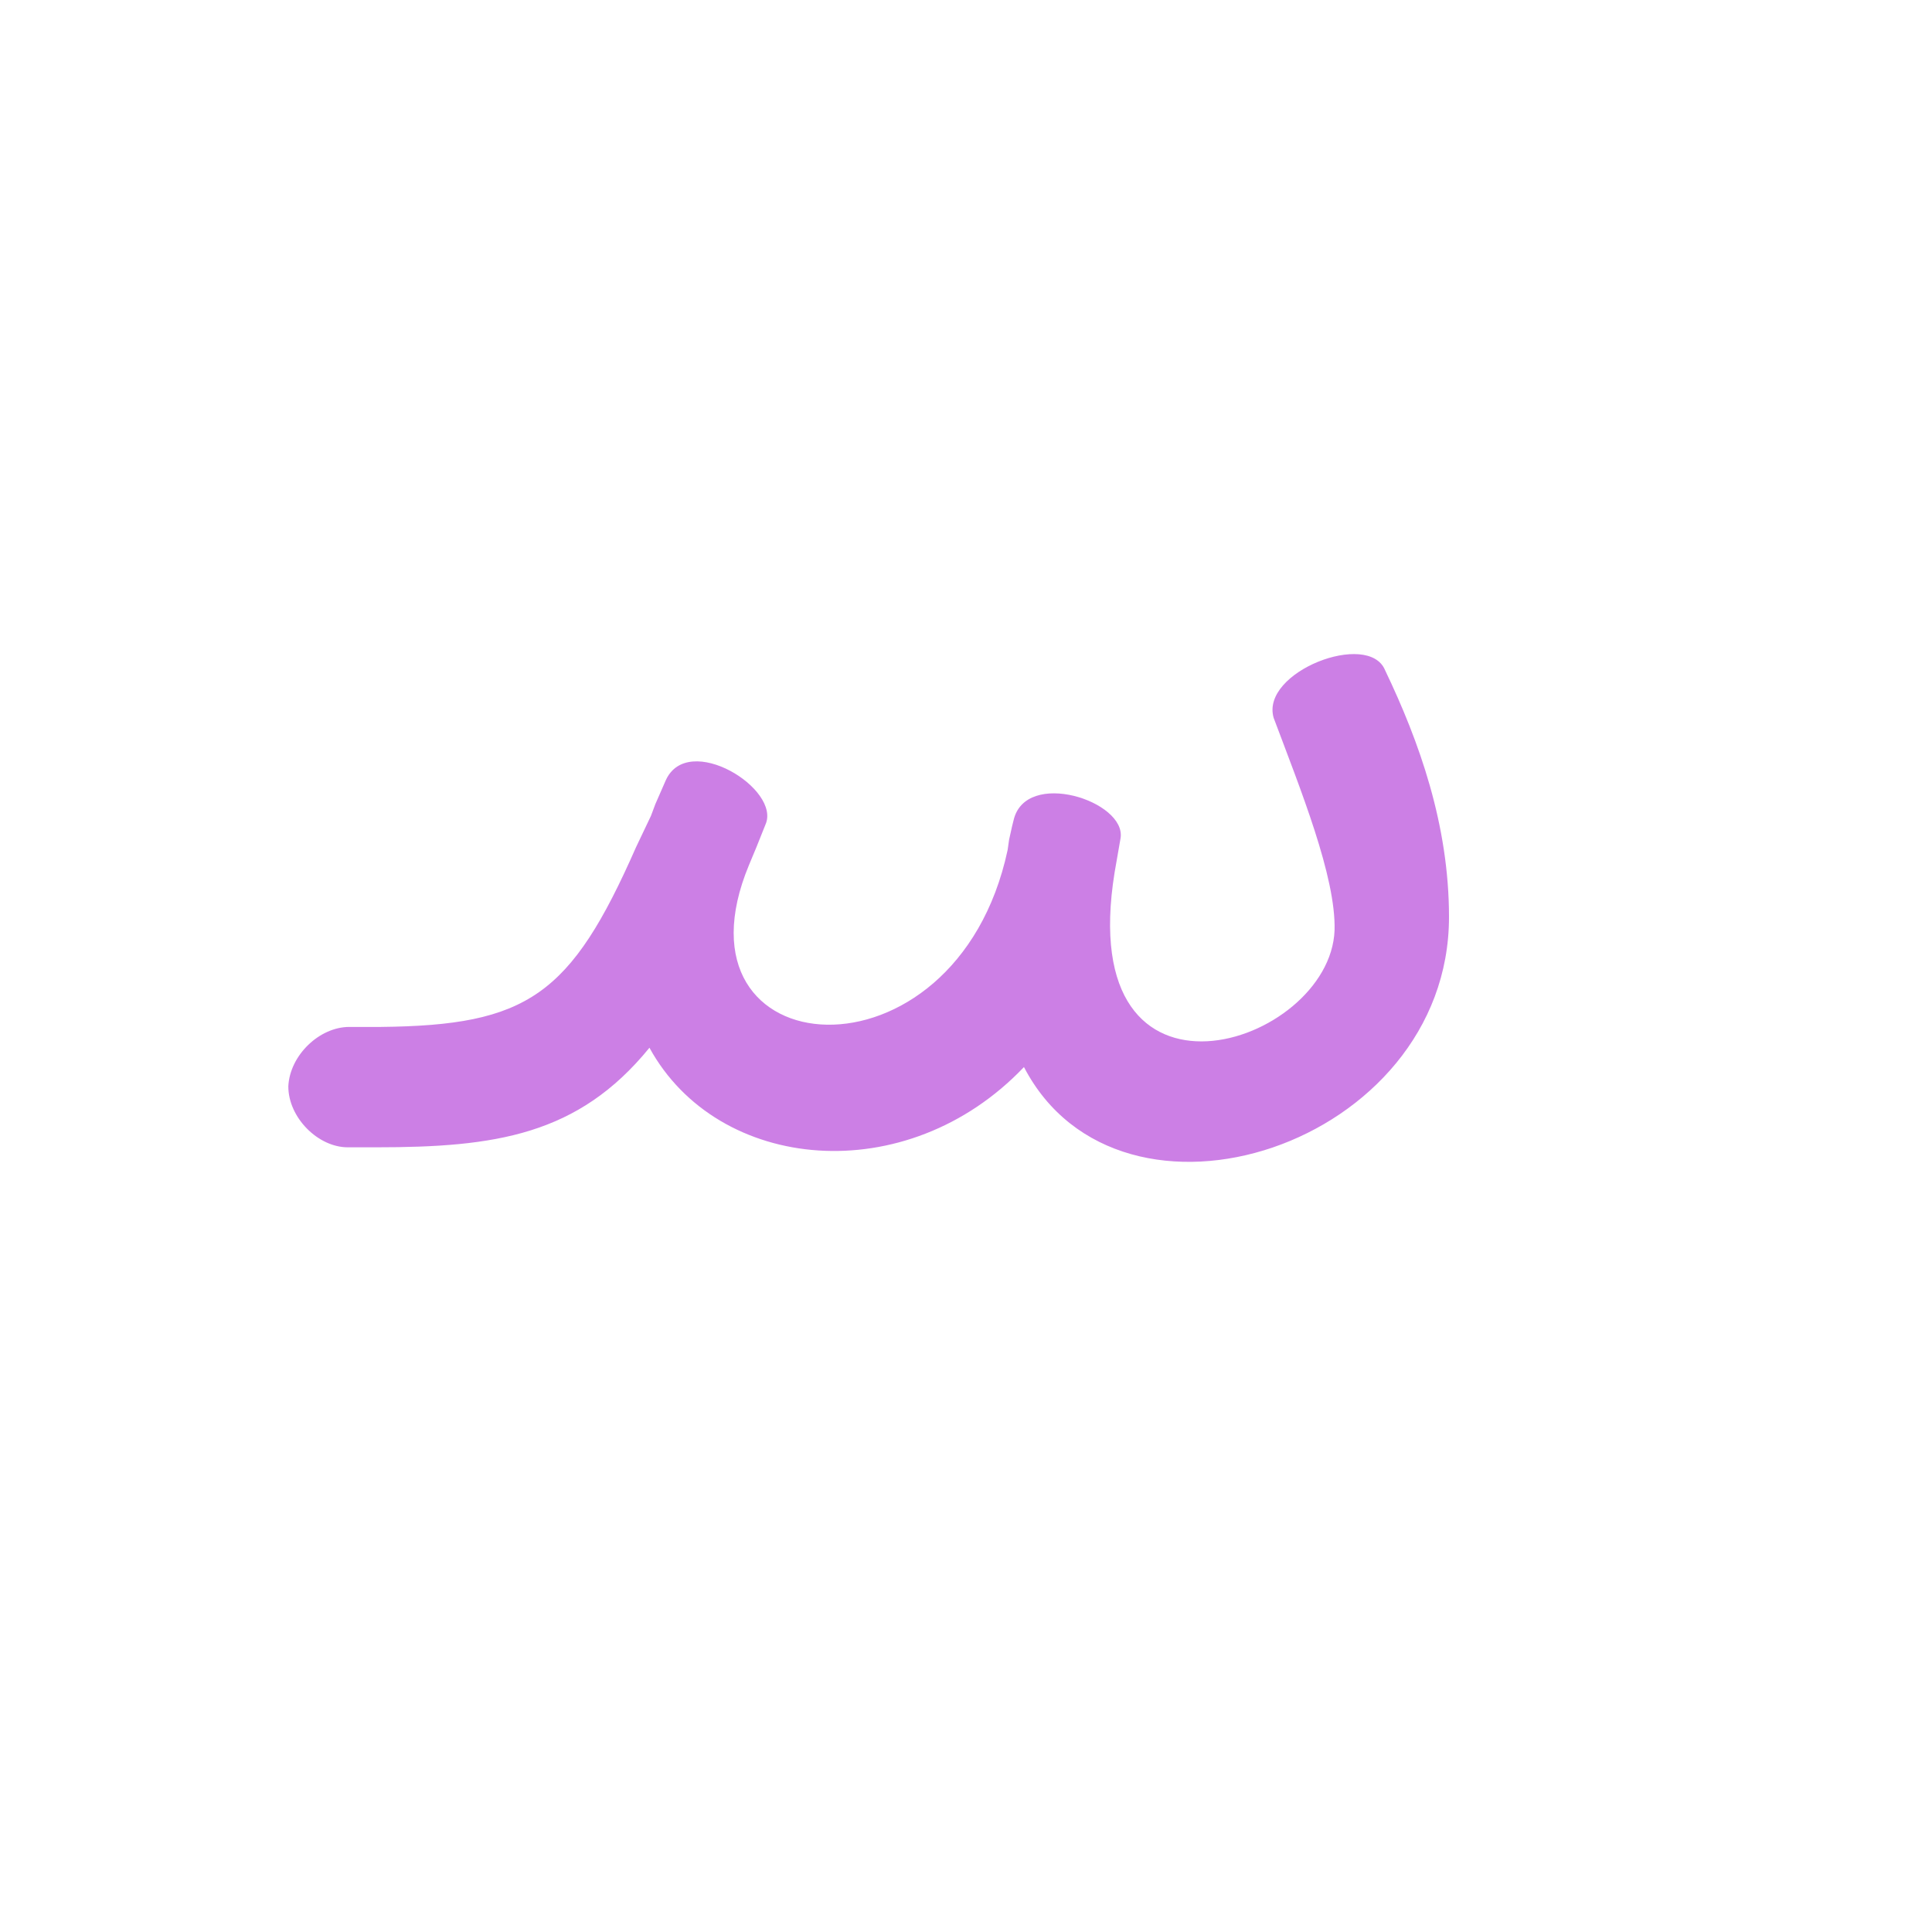
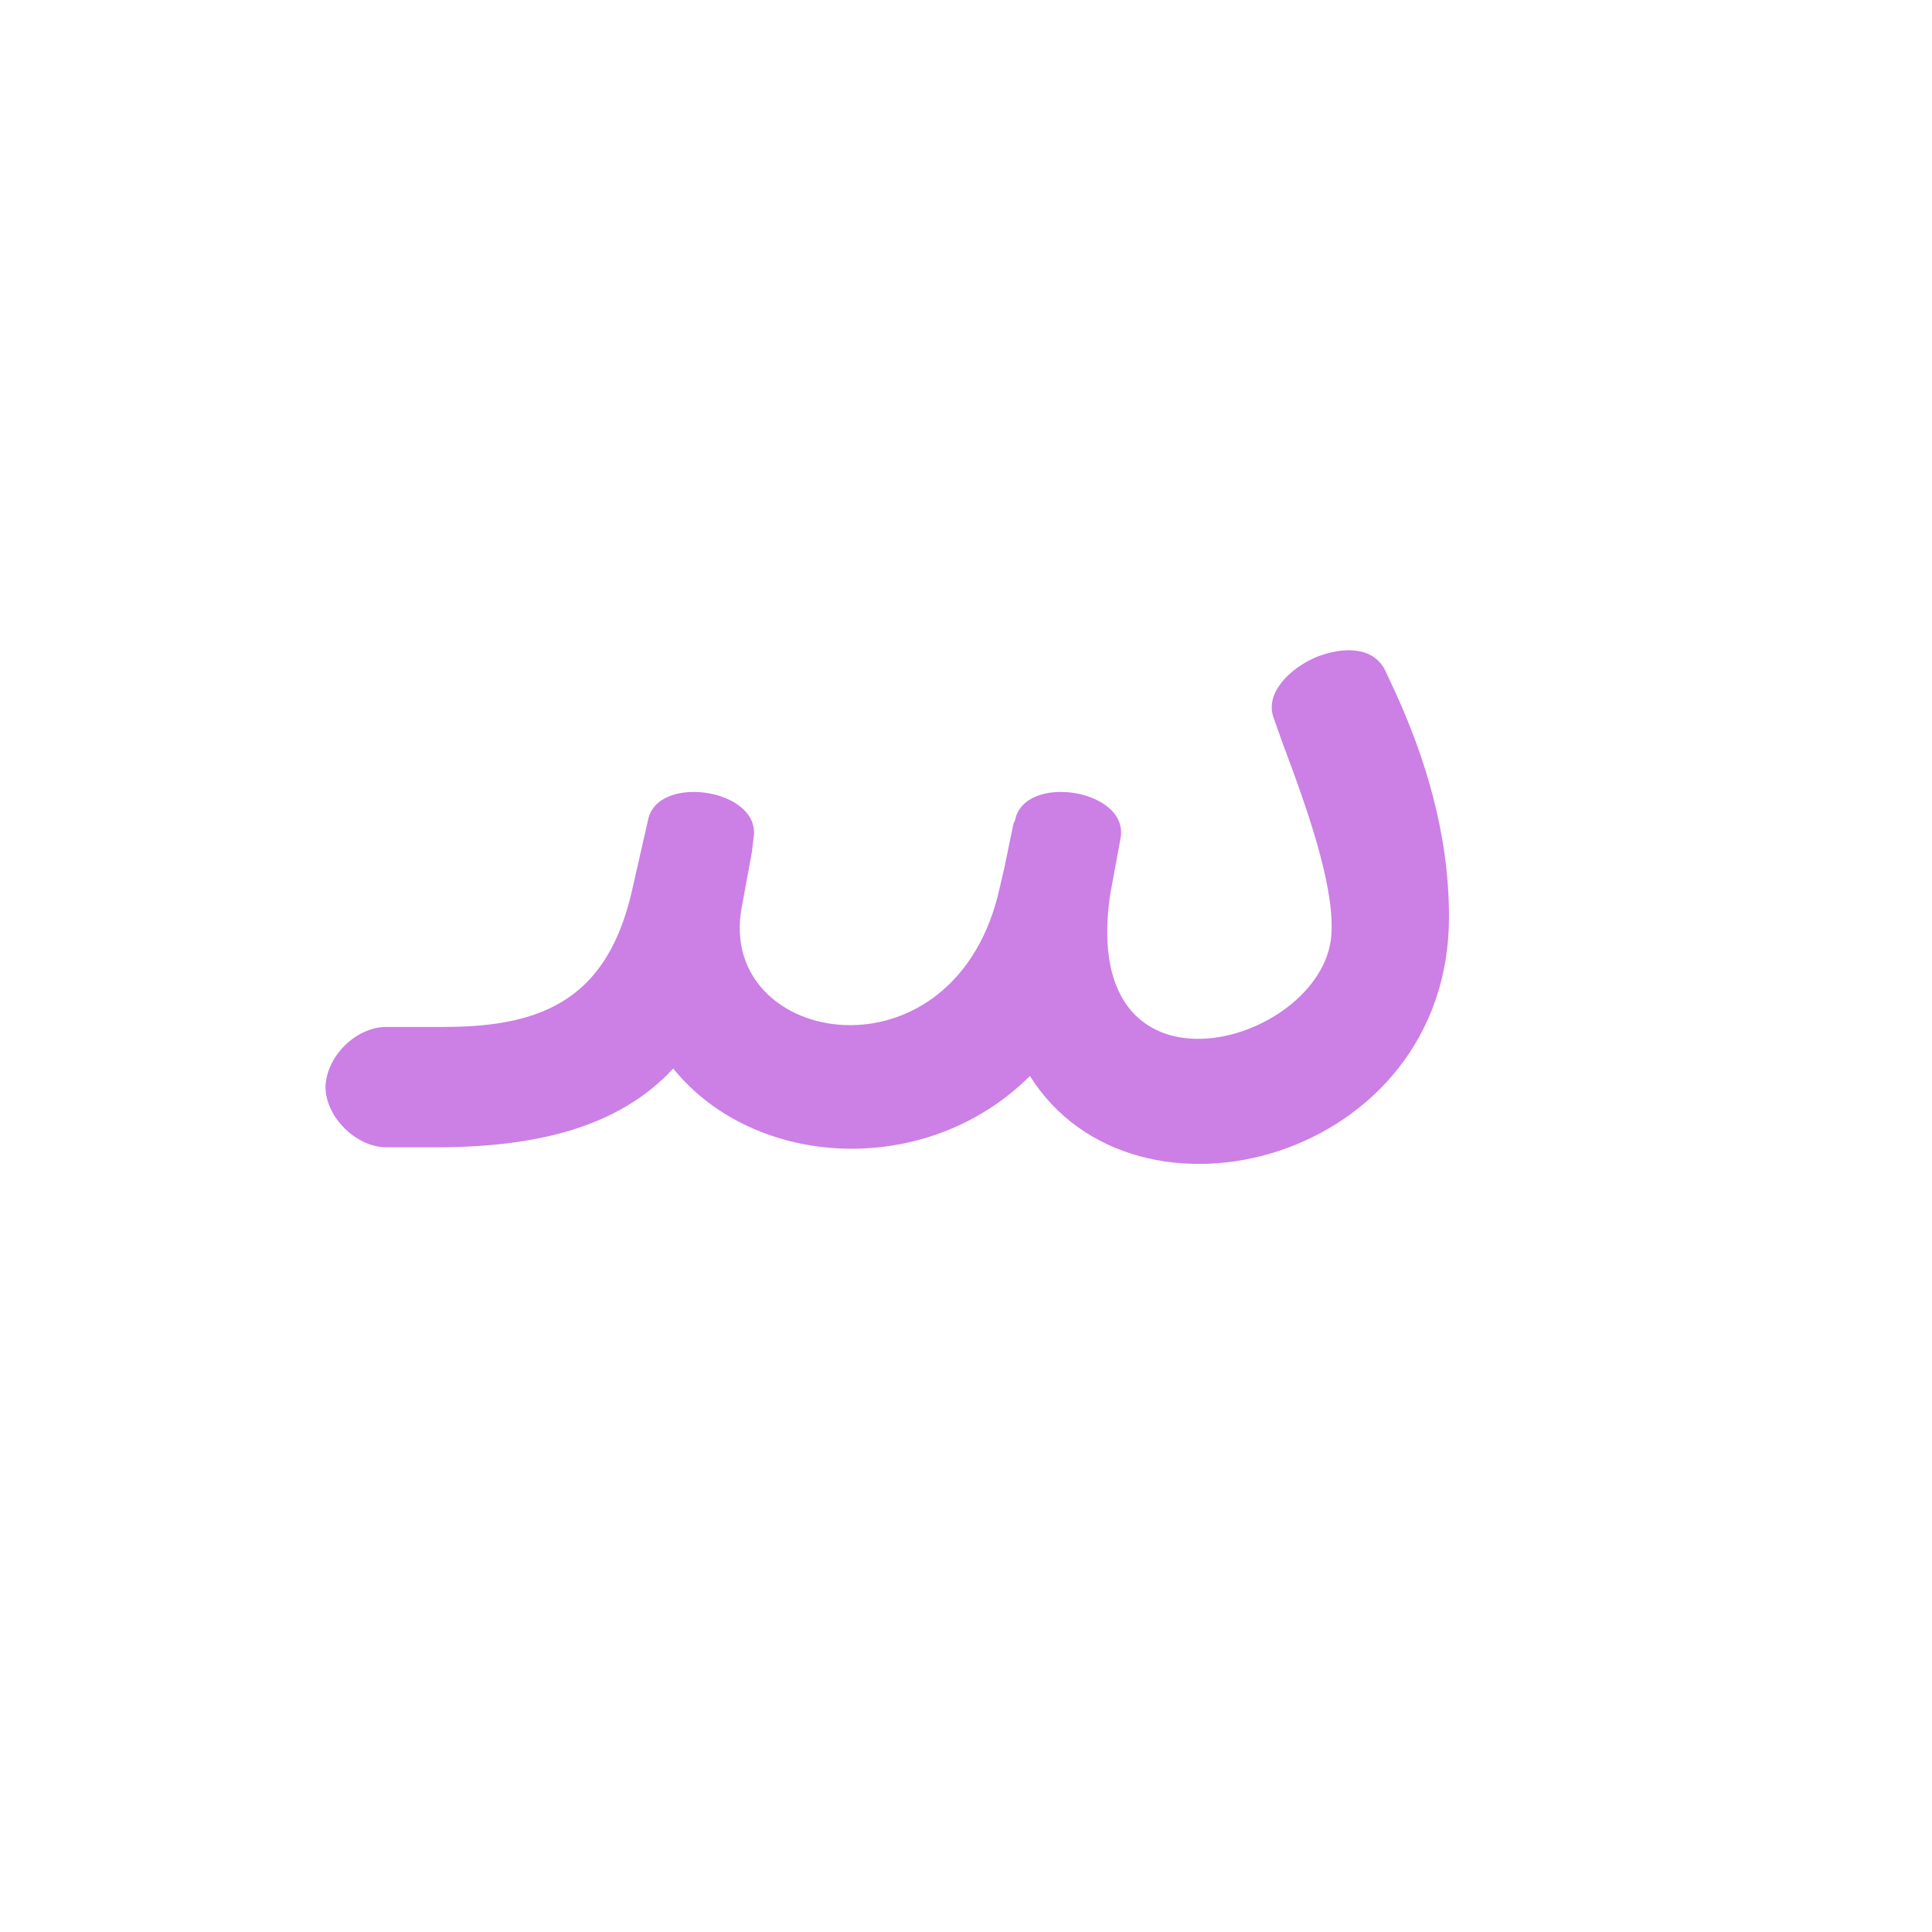
<svg xmlns="http://www.w3.org/2000/svg" xml:space="preserve" width="1300px" height="1300px" version="1.0" style="shape-rendering:geometricPrecision; text-rendering:geometricPrecision; image-rendering:optimizeQuality; fill-rule:evenodd; clip-rule:evenodd" viewBox="0 0 1300 1056">
  <defs>
    <style type="text/css">
   
    .fil1 {fill:black;fill-opacity:0.502}
    .fil0 {fill:#9900CC;fill-opacity:0.502}
    .fil2 {fill:#99CCCC}
   
  </style>
  </defs>
  <g id="_100:master" visibility="hidden">
    <path class="fil0" d="M812 650l0 -81c122,0 81,-135 45,-233l75 -31c21,58 42,128 43,190 1,85 -36,155 -163,155z" />
    <path class="fil1" d="M669 596l37 -74c8,13 48,47 106,47l0 81c-59,0 -120,-26 -143,-54z" />
    <path class="fil2" d="M211 650l0 -81c-21,0 -41,19 -41,40 0,21 20,41 41,41z" />
    <path class="fil1" d="M407 596l37 -74c8,13 47,47 106,47l0 81c-60,0 -121,-26 -143,-54z" />
    <path class="fil1" d="M550 569l0 81c108,0 149,-50 165,-113l31 -129c-24,-6 -48,-12 -71,-17l-25 104c-11,45 -33,74 -100,74z" />
    <path class="fil1" d="M294 650l0 0c108,0 149,-50 165,-113l31 -129c-24,-6 -47,-12 -71,-17l-25 104c-11,45 -33,74 -99,74l-86 0 0 81 85 0z" />
  </g>
  <g id="Layer_x0020_1">
-     <path class="fil0" d="M750 465c-28,173 145,117 148,39 1,-36 -23,-95 -41,-143 -9,-31 64,-59 75,-32 23,48 43,104 43,166 0,154 -221,226 -286,101 -79,83 -206,71 -252,-13 -48,59 -104,67 -184,67l-18 0 0 0 -1 0 0 0c-20,0 -40,-20 -40,-41 1,-21 21,-40 41,-40l0 0 21 0c99,-1 128,-21 172,-121l10 -21 3 -8 0 0 7 -16c15,-33 78,6 67,30l-6 15 0 0 -5 12c-57,137 139,153 174,-10l1 -7 2 -9 1 -4c8,-35 76,-13 72,12l-4 23z" />
+     <path class="fil0" d="M747 480c-22,150 148,100 149,24 1,-32 -16,-81 -33,-126l-6 -17c-6,-16 10,-33 29,-41 18,-7 38,-7 46,9l7 15c20,44 36,95 36,151 0,164 -211,220 -282,107 -69,69 -185,63 -240,-5 -37,40 -93,53 -160,53l-33 0c-20,0 -41,-20 -41,-41 1,-21 21,-40 41,-40l39 0c68,0 111,-20 127,-95l10 -44c6,-32 77,-21 71,12l-1 9 0 0 -7 38c-17,94 145,121 174,-15l3 -13c2,-10 4,-19 6,-29l0 0 1 -2c6,-32 77,-21 71,12l-7 38z" />
  </g>
</svg>
